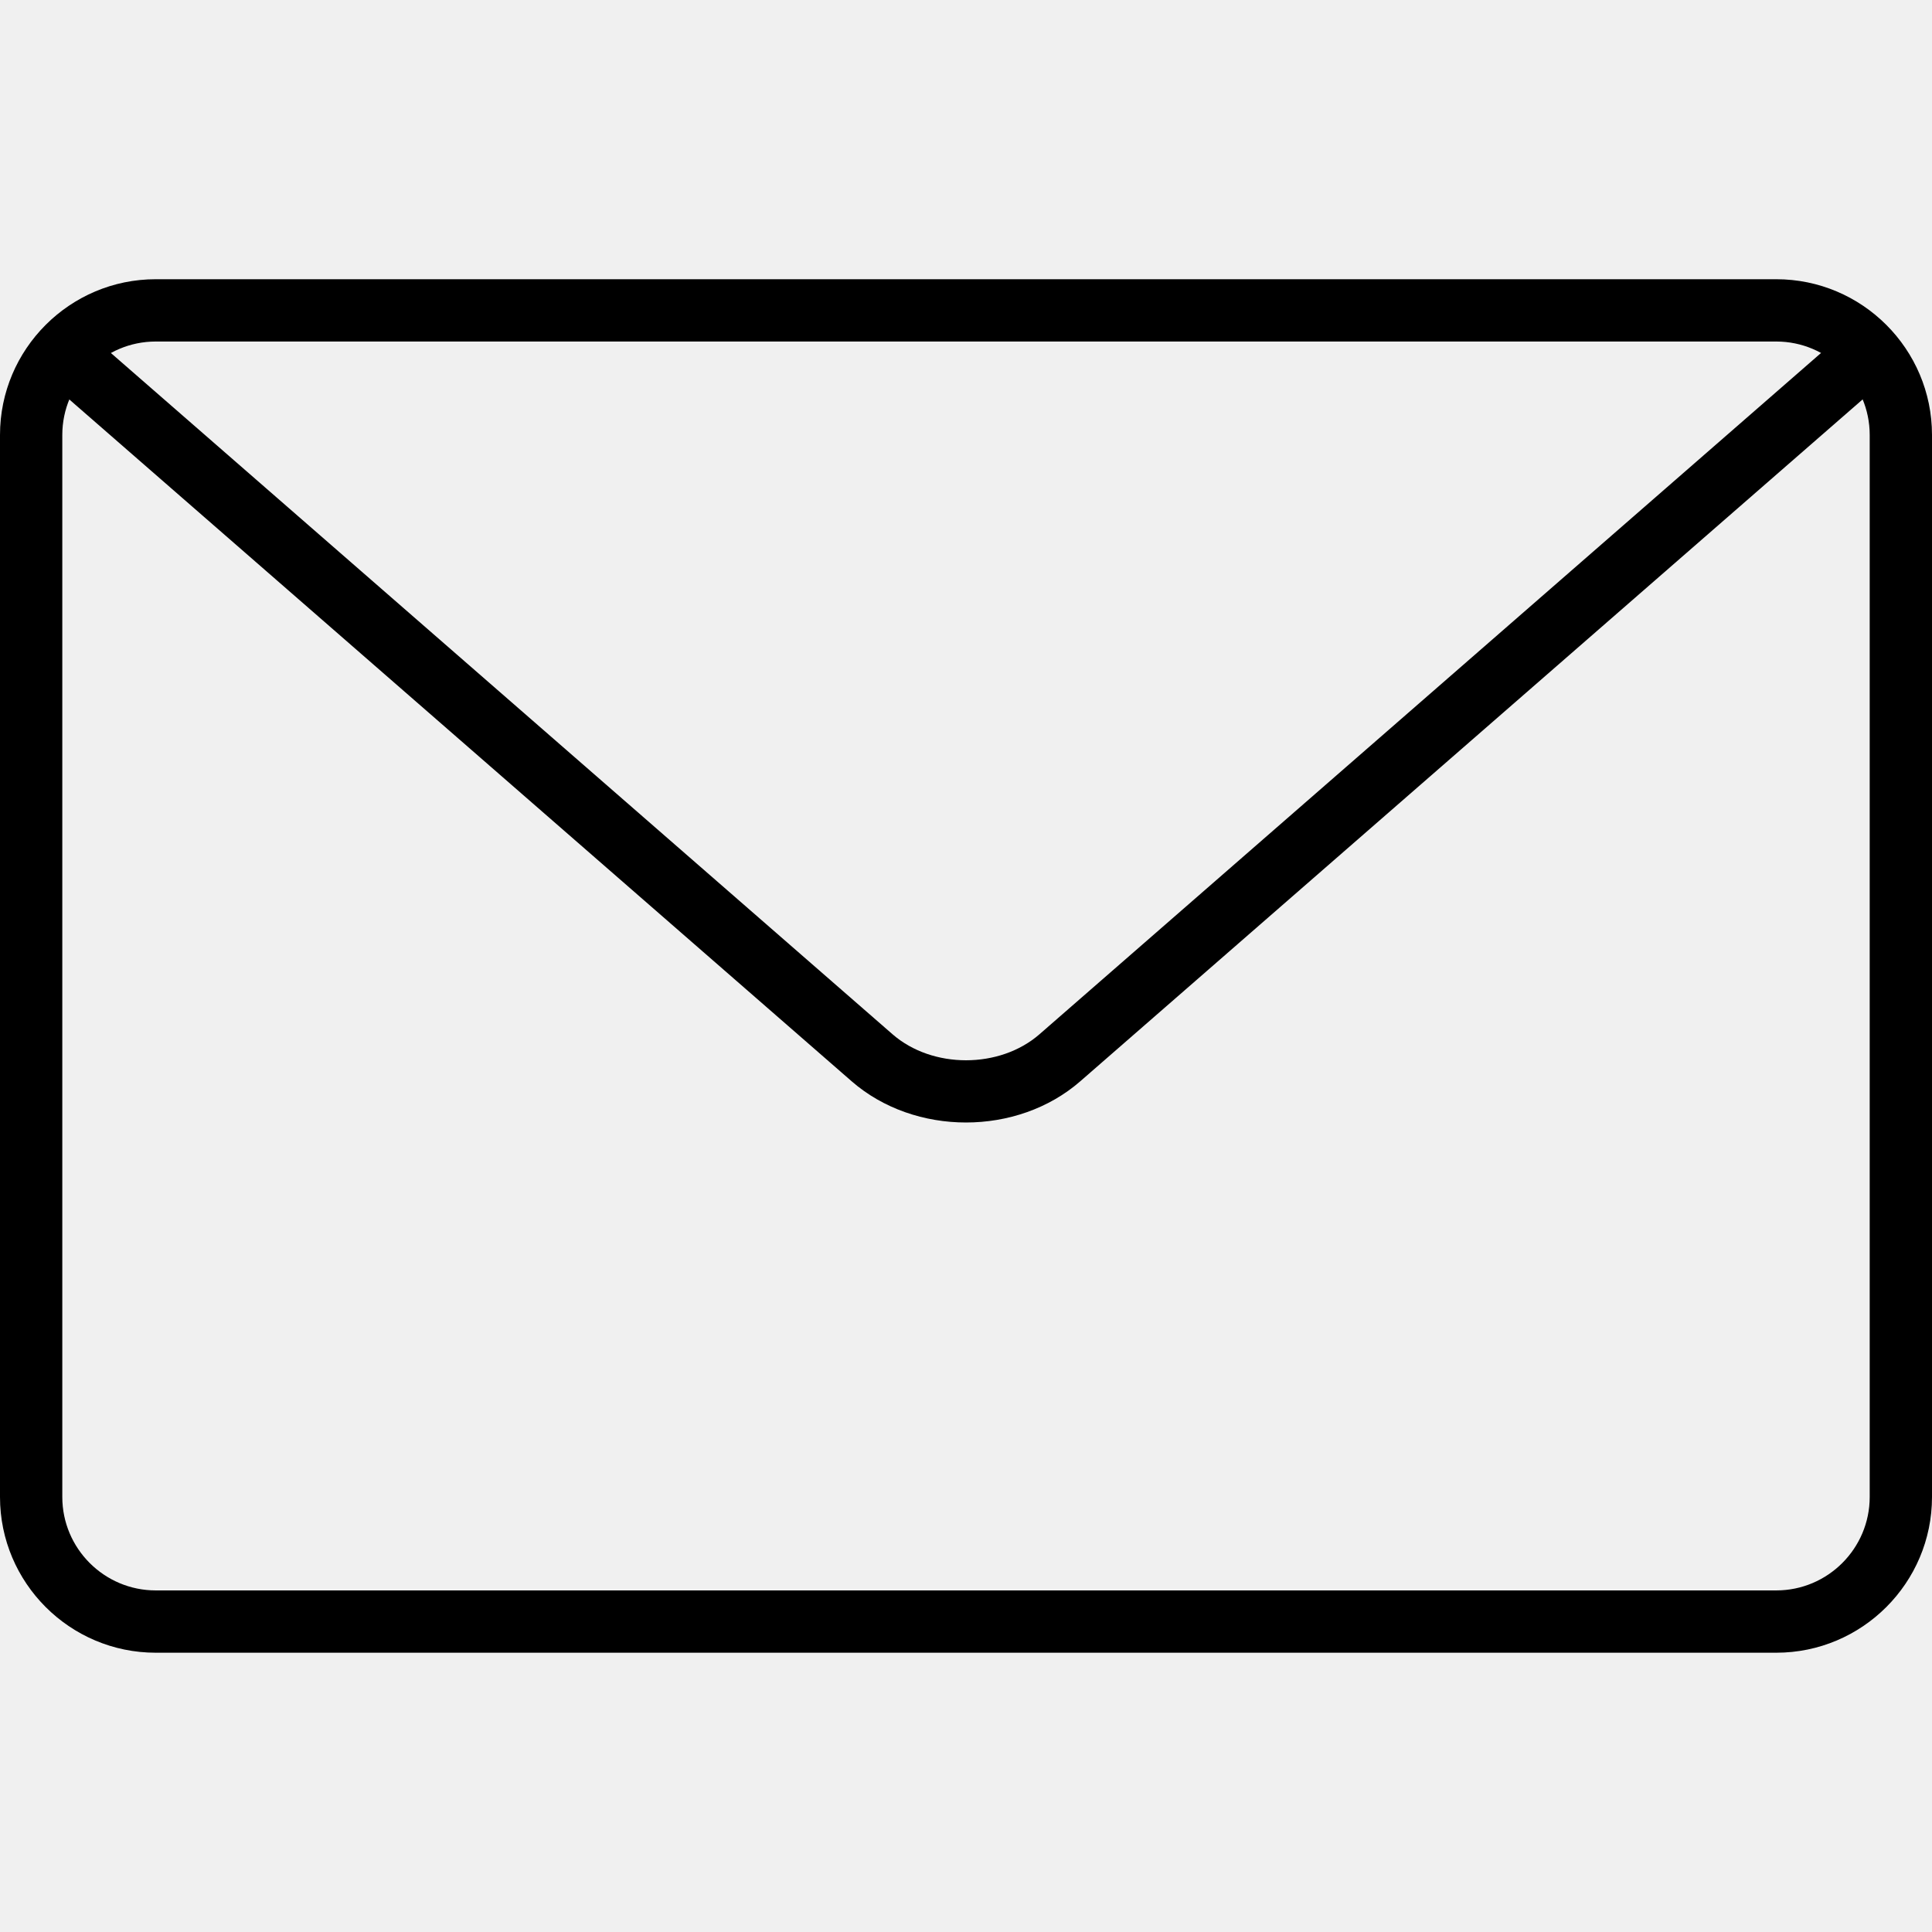
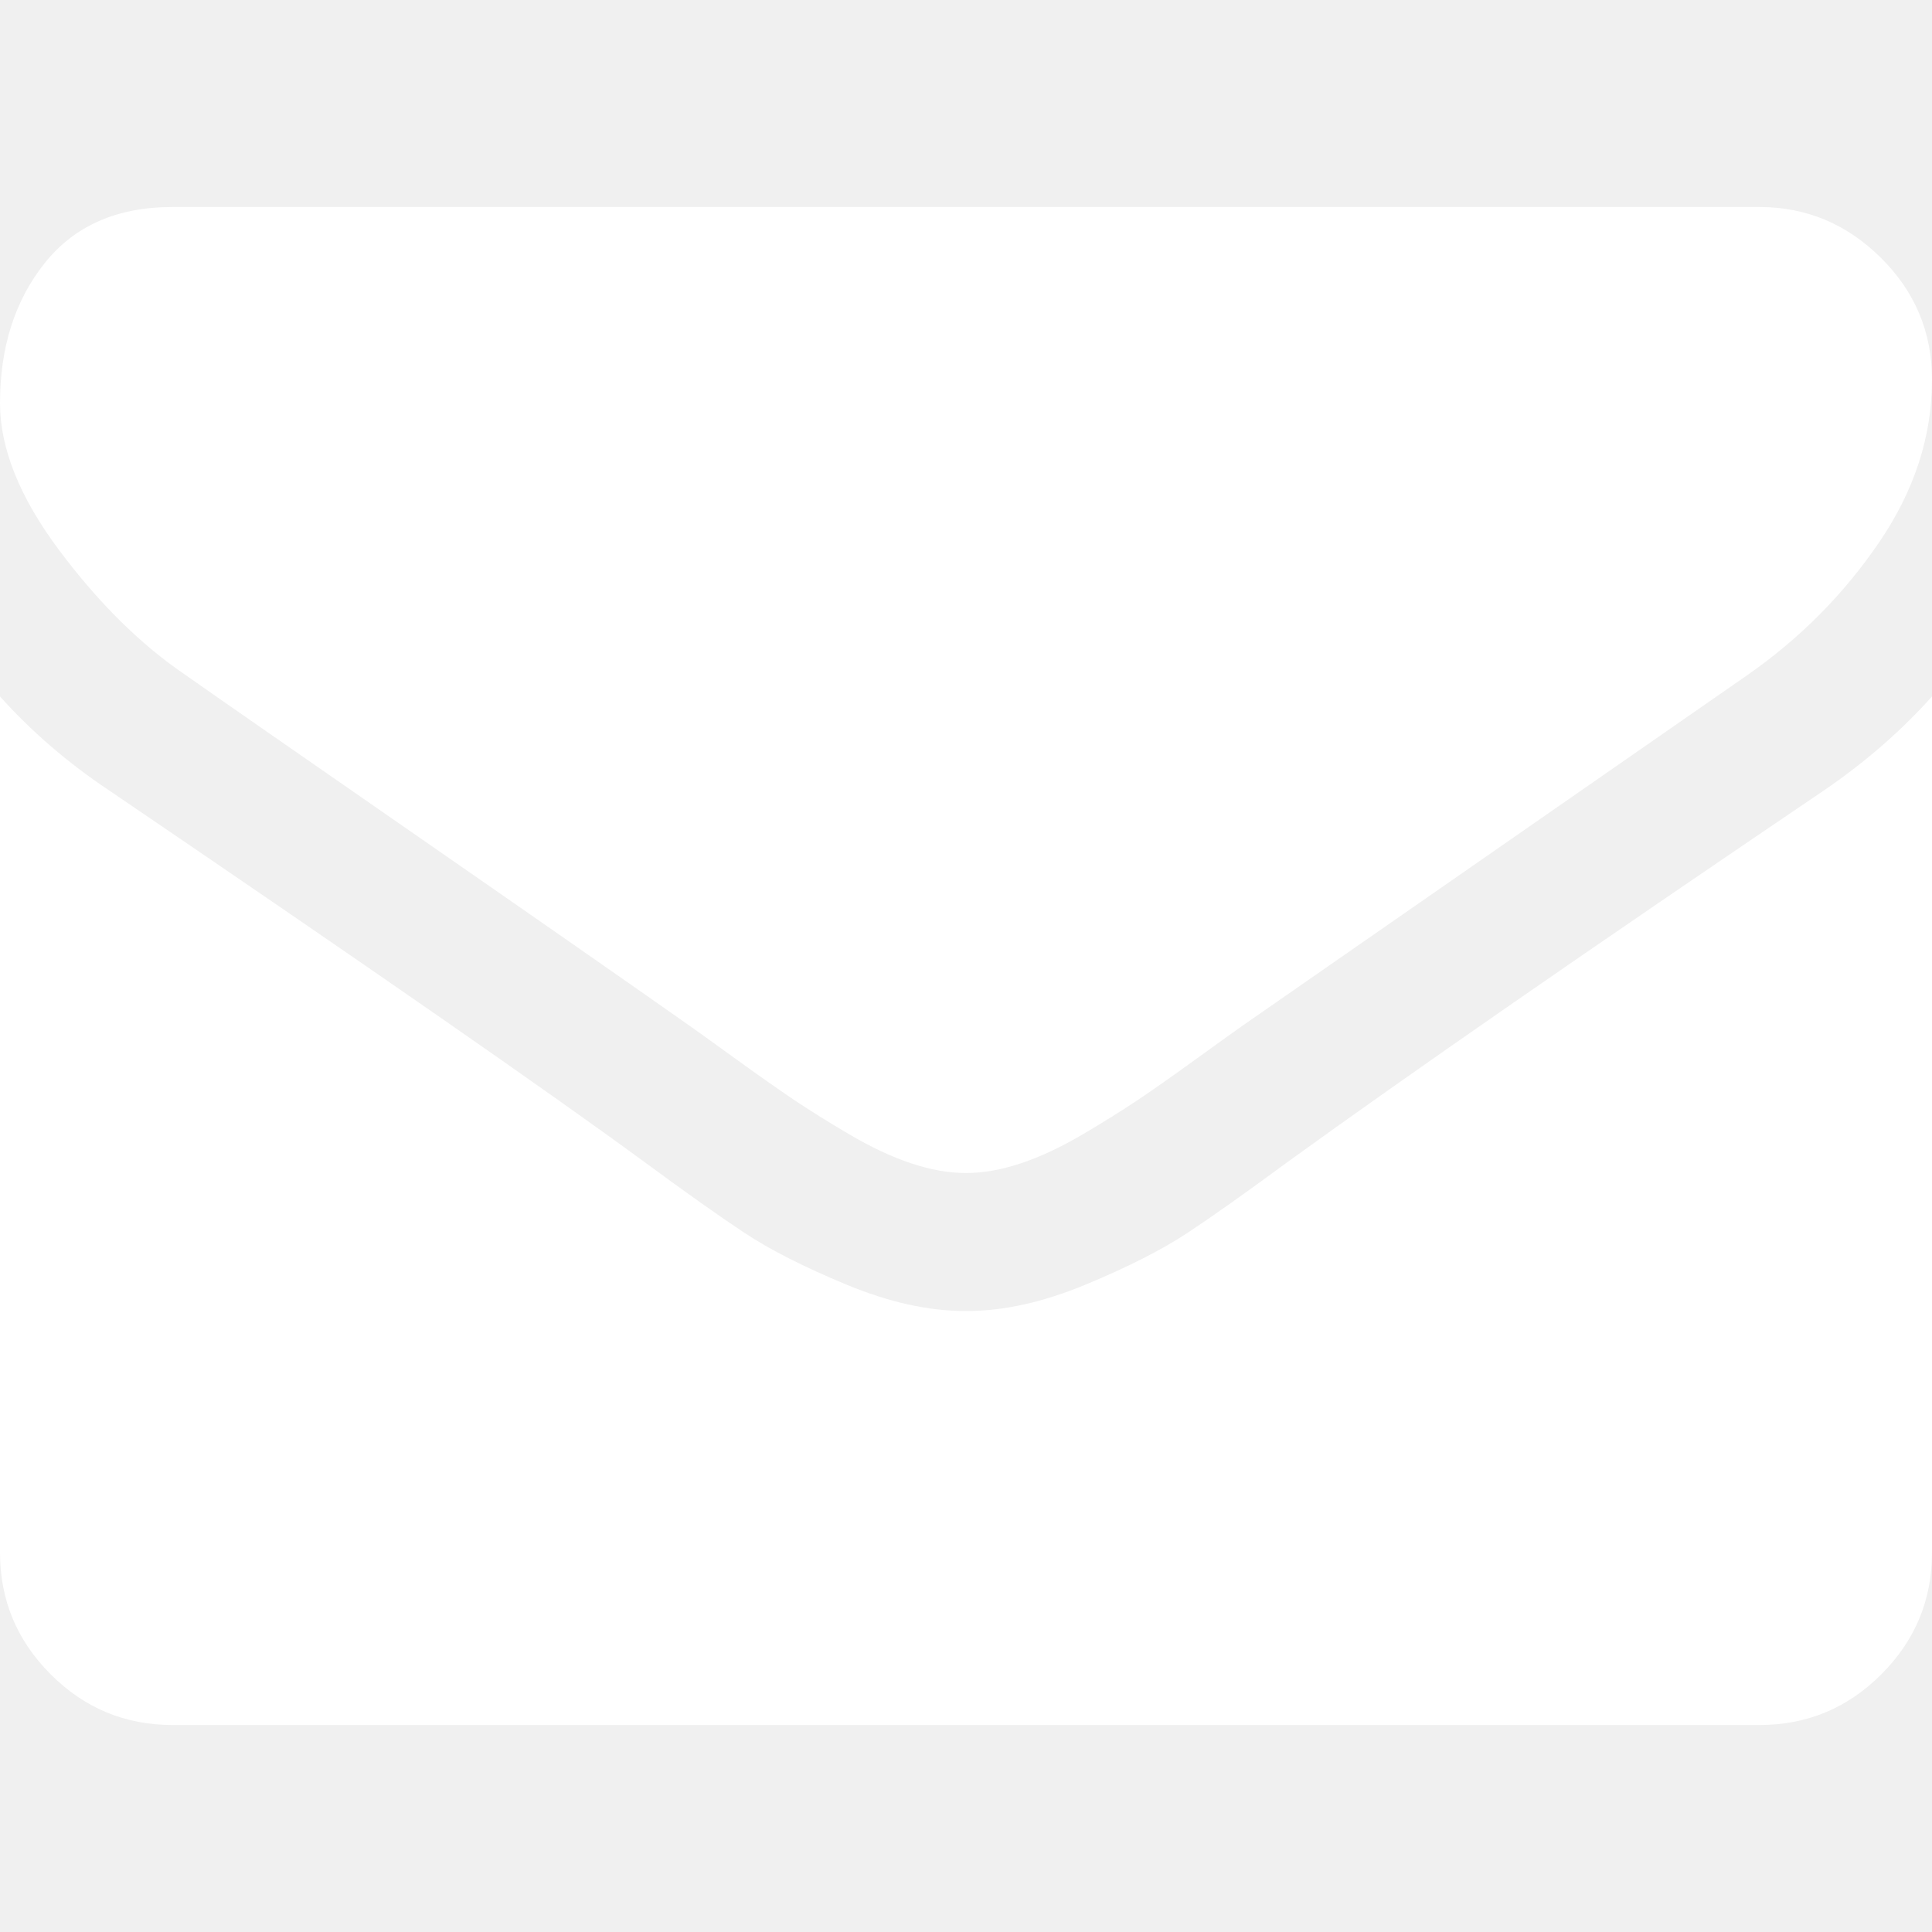
- <svg xmlns="http://www.w3.org/2000/svg" version="1.1" id="Capa_1" x="0px" y="0px" viewBox="0 0 31.012 31.012" style="enable-background:new 0 0 31.012 31.012;" xml:space="preserve">
+ <svg xmlns="http://www.w3.org/2000/svg" version="1.1" id="Capa_1" x="0px" y="0px" width="512px" height="512px" viewBox="0 0 511.626 511.626" style="enable-background:new 0 0 511.626 511.626;" xml:space="preserve">
  <g>
-     <path d="M28.512,26.529H2.5c-1.378,0-2.5-1.121-2.5-2.5V6.982c0-1.379,1.122-2.5,2.5-2.5h26.012c1.378,0,2.5,1.121,2.5,2.5v17.047   C31.012,25.408,29.89,26.529,28.512,26.529z M2.5,5.482c-0.827,0-1.5,0.673-1.5,1.5v17.047c0,0.827,0.673,1.5,1.5,1.5h26.012   c0.827,0,1.5-0.673,1.5-1.5V6.982c0-0.827-0.673-1.5-1.5-1.5H2.5z" />
-     <path d="M15.506,18.018c-0.665,0-1.33-0.221-1.836-0.662L0.891,6.219c-0.208-0.182-0.23-0.497-0.048-0.705   c0.182-0.21,0.498-0.23,0.706-0.049l12.778,11.137c0.64,0.557,1.72,0.556,2.358,0L29.46,5.466c0.207-0.183,0.522-0.162,0.706,0.049   c0.182,0.208,0.16,0.523-0.048,0.705L17.342,17.355C16.836,17.797,16.171,18.018,15.506,18.018z" />
+     <g>
+       <path d="M49.106,178.729c6.472,4.567,25.981,18.131,58.528,40.685c32.548,22.554,57.482,39.92,74.803,52.099    c1.903,1.335,5.946,4.237,12.131,8.71c6.186,4.476,11.326,8.093,15.416,10.852c4.093,2.758,9.041,5.852,14.849,9.277    c5.806,3.422,11.279,5.996,16.418,7.7c5.14,1.718,9.898,2.569,14.275,2.569h0.287h0.288c4.377,0,9.137-0.852,14.277-2.569    c5.137-1.704,10.615-4.281,16.416-7.7c5.804-3.429,10.752-6.52,14.845-9.277c4.093-2.759,9.229-6.376,15.417-10.852    c6.184-4.477,10.232-7.375,12.135-8.71c17.508-12.179,62.051-43.11,133.615-92.79c13.894-9.703,25.502-21.411,34.827-35.116    c9.332-13.699,13.993-28.07,13.993-43.105c0-12.564-4.523-23.319-13.565-32.264c-9.041-8.947-19.749-13.418-32.117-13.418H45.679    c-14.655,0-25.933,4.948-33.832,14.844C3.949,79.562,0,91.934,0,106.779c0,11.991,5.236,24.985,15.703,38.974    C26.169,159.743,37.307,170.736,49.106,178.729z" fill="#FFFFFF" />
+       <path d="M483.072,209.275c-62.424,42.251-109.824,75.087-142.177,98.501c-10.849,7.991-19.65,14.229-26.409,18.699    c-6.759,4.473-15.748,9.041-26.98,13.702c-11.228,4.668-21.692,6.995-31.401,6.995h-0.291h-0.287    c-9.707,0-20.177-2.327-31.405-6.995c-11.228-4.661-20.223-9.229-26.98-13.702c-6.755-4.47-15.559-10.708-26.407-18.699    c-25.697-18.842-72.995-51.68-141.896-98.501C17.987,202.047,8.375,193.762,0,184.437v226.685c0,12.57,4.471,23.319,13.418,32.265    c8.945,8.949,19.701,13.422,32.264,13.422h420.266c12.56,0,23.315-4.473,32.261-13.422c8.949-8.949,13.418-19.694,13.418-32.265    V184.437C503.441,193.569,493.927,201.854,483.072,209.275z" fill="#FFFFFF" />
+     </g>
  </g>
  <g>
</g>
  <g>
</g>
  <g>
</g>
  <g>
</g>
  <g>
</g>
  <g>
</g>
  <g>
</g>
  <g>
</g>
  <g>
</g>
  <g>
</g>
  <g>
</g>
  <g>
</g>
  <g>
</g>
  <g>
</g>
  <g>
</g>
</svg>
